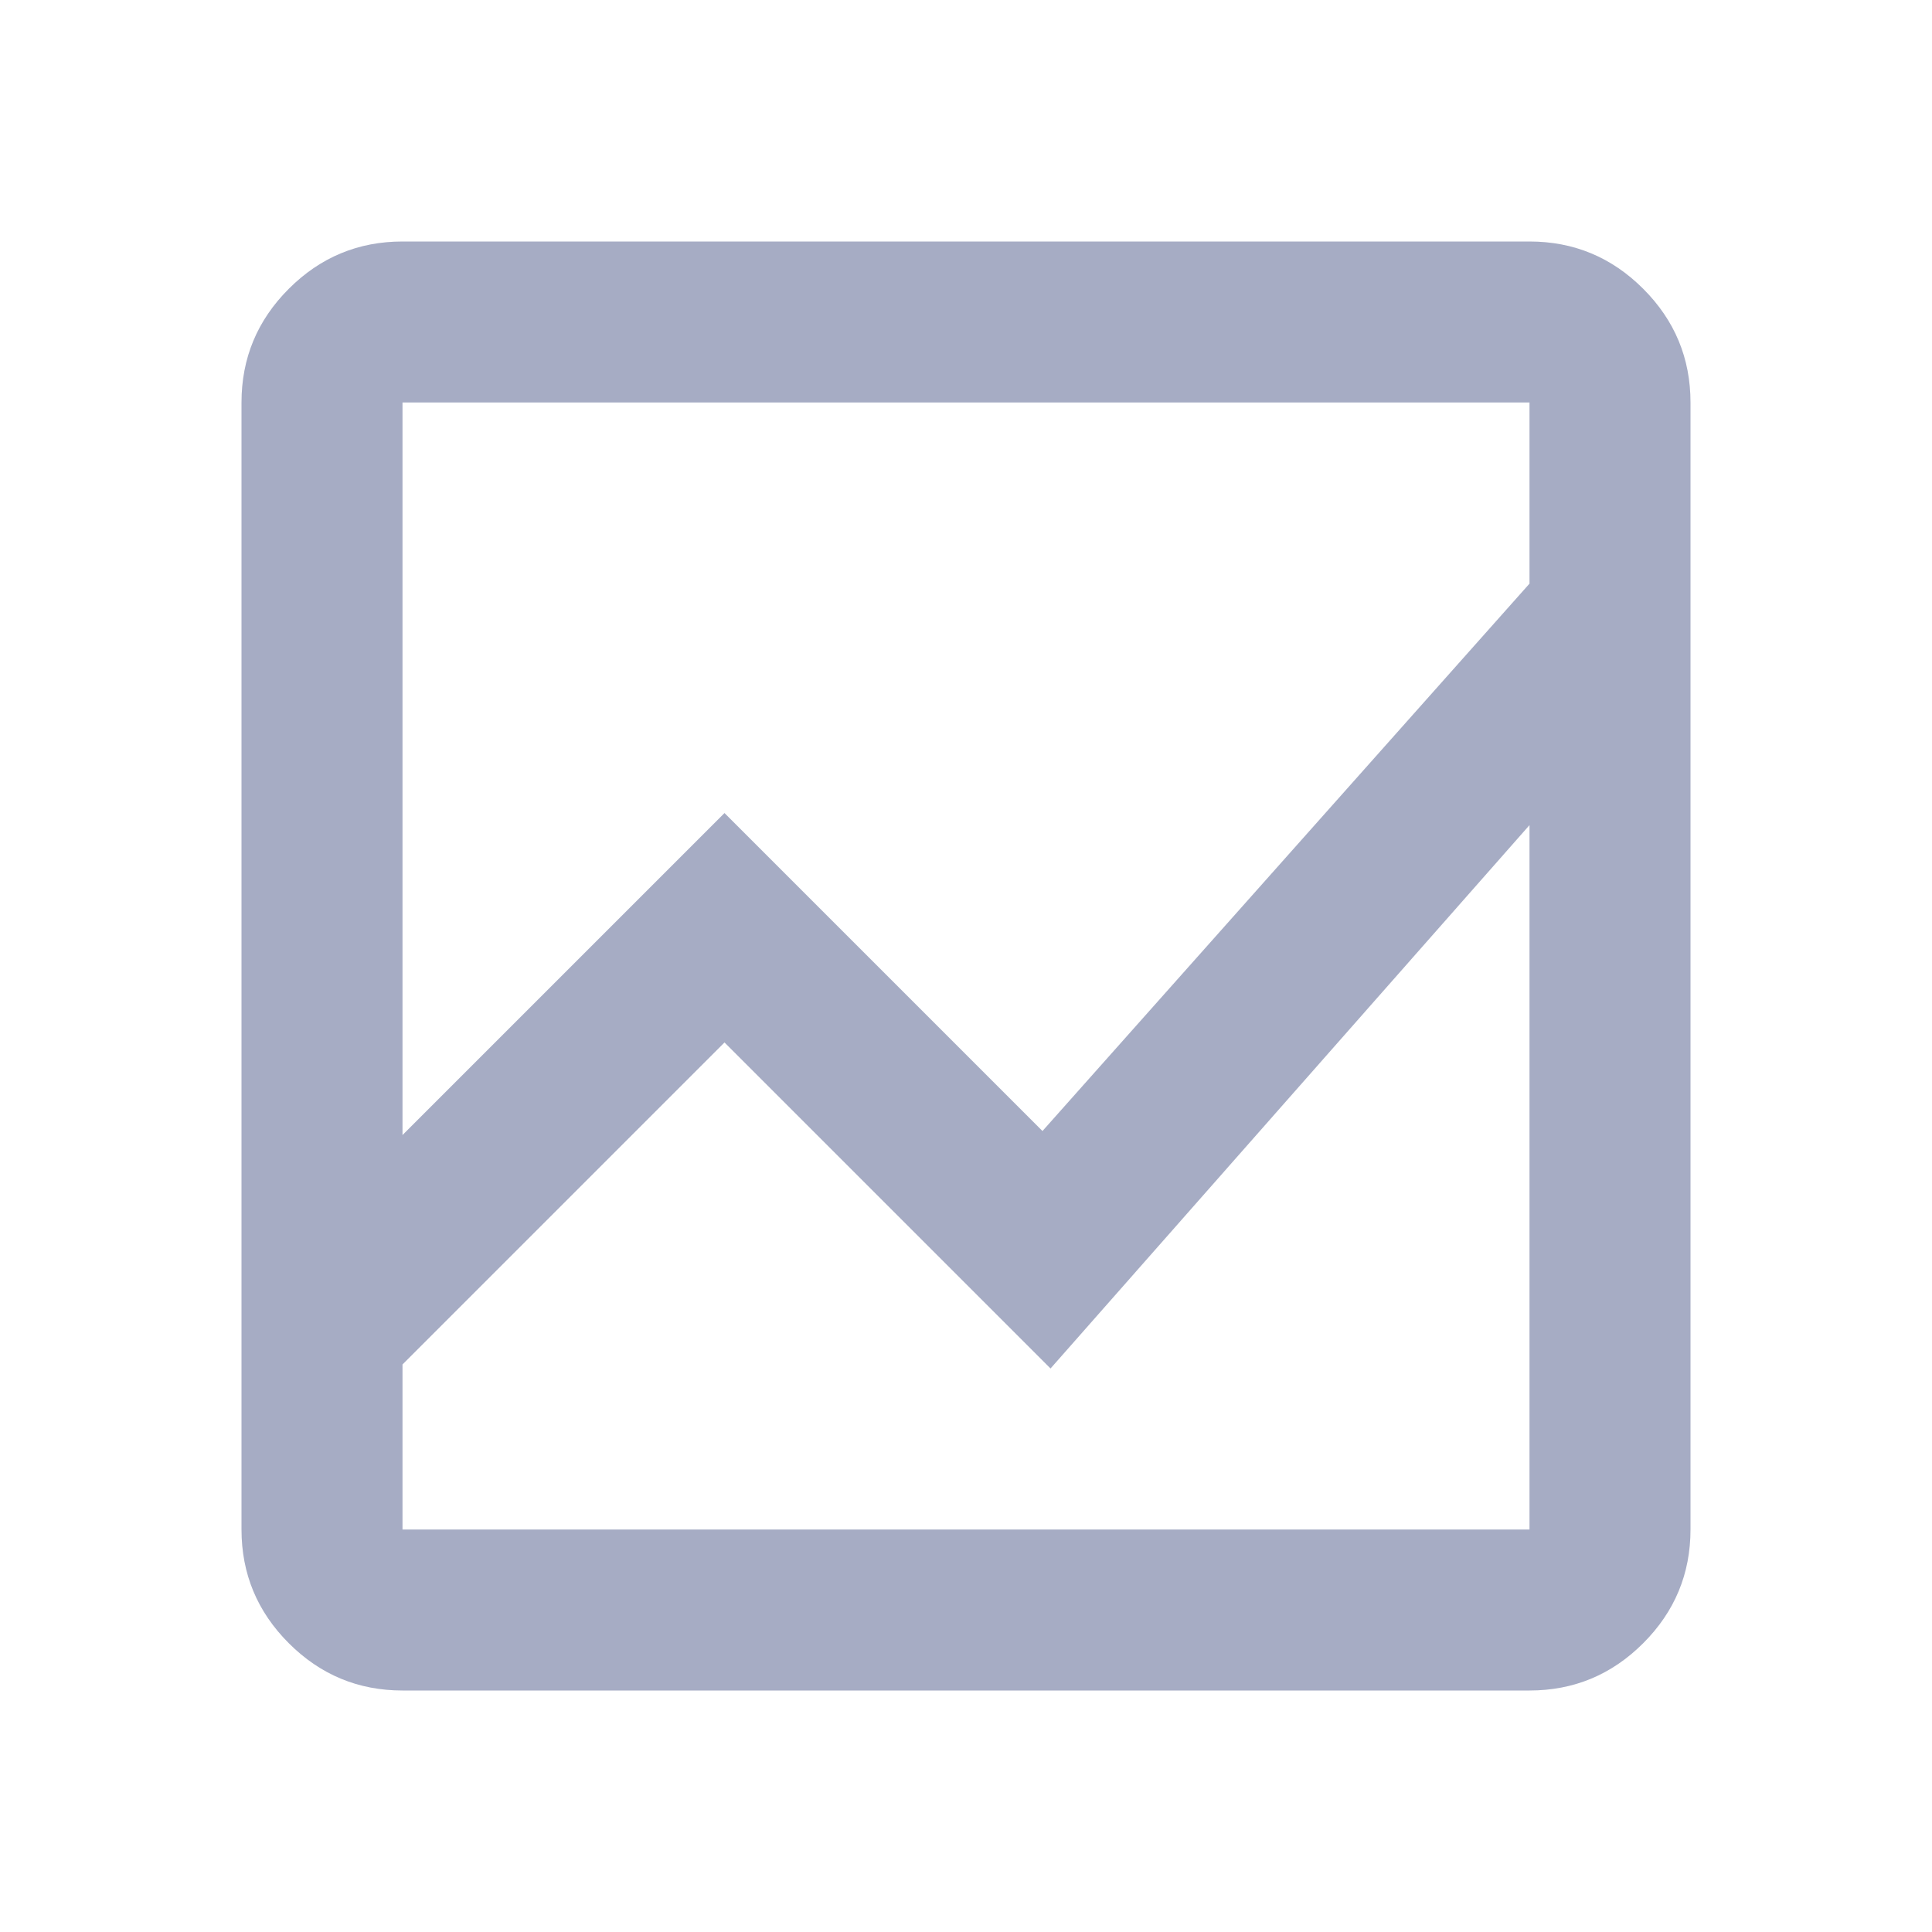
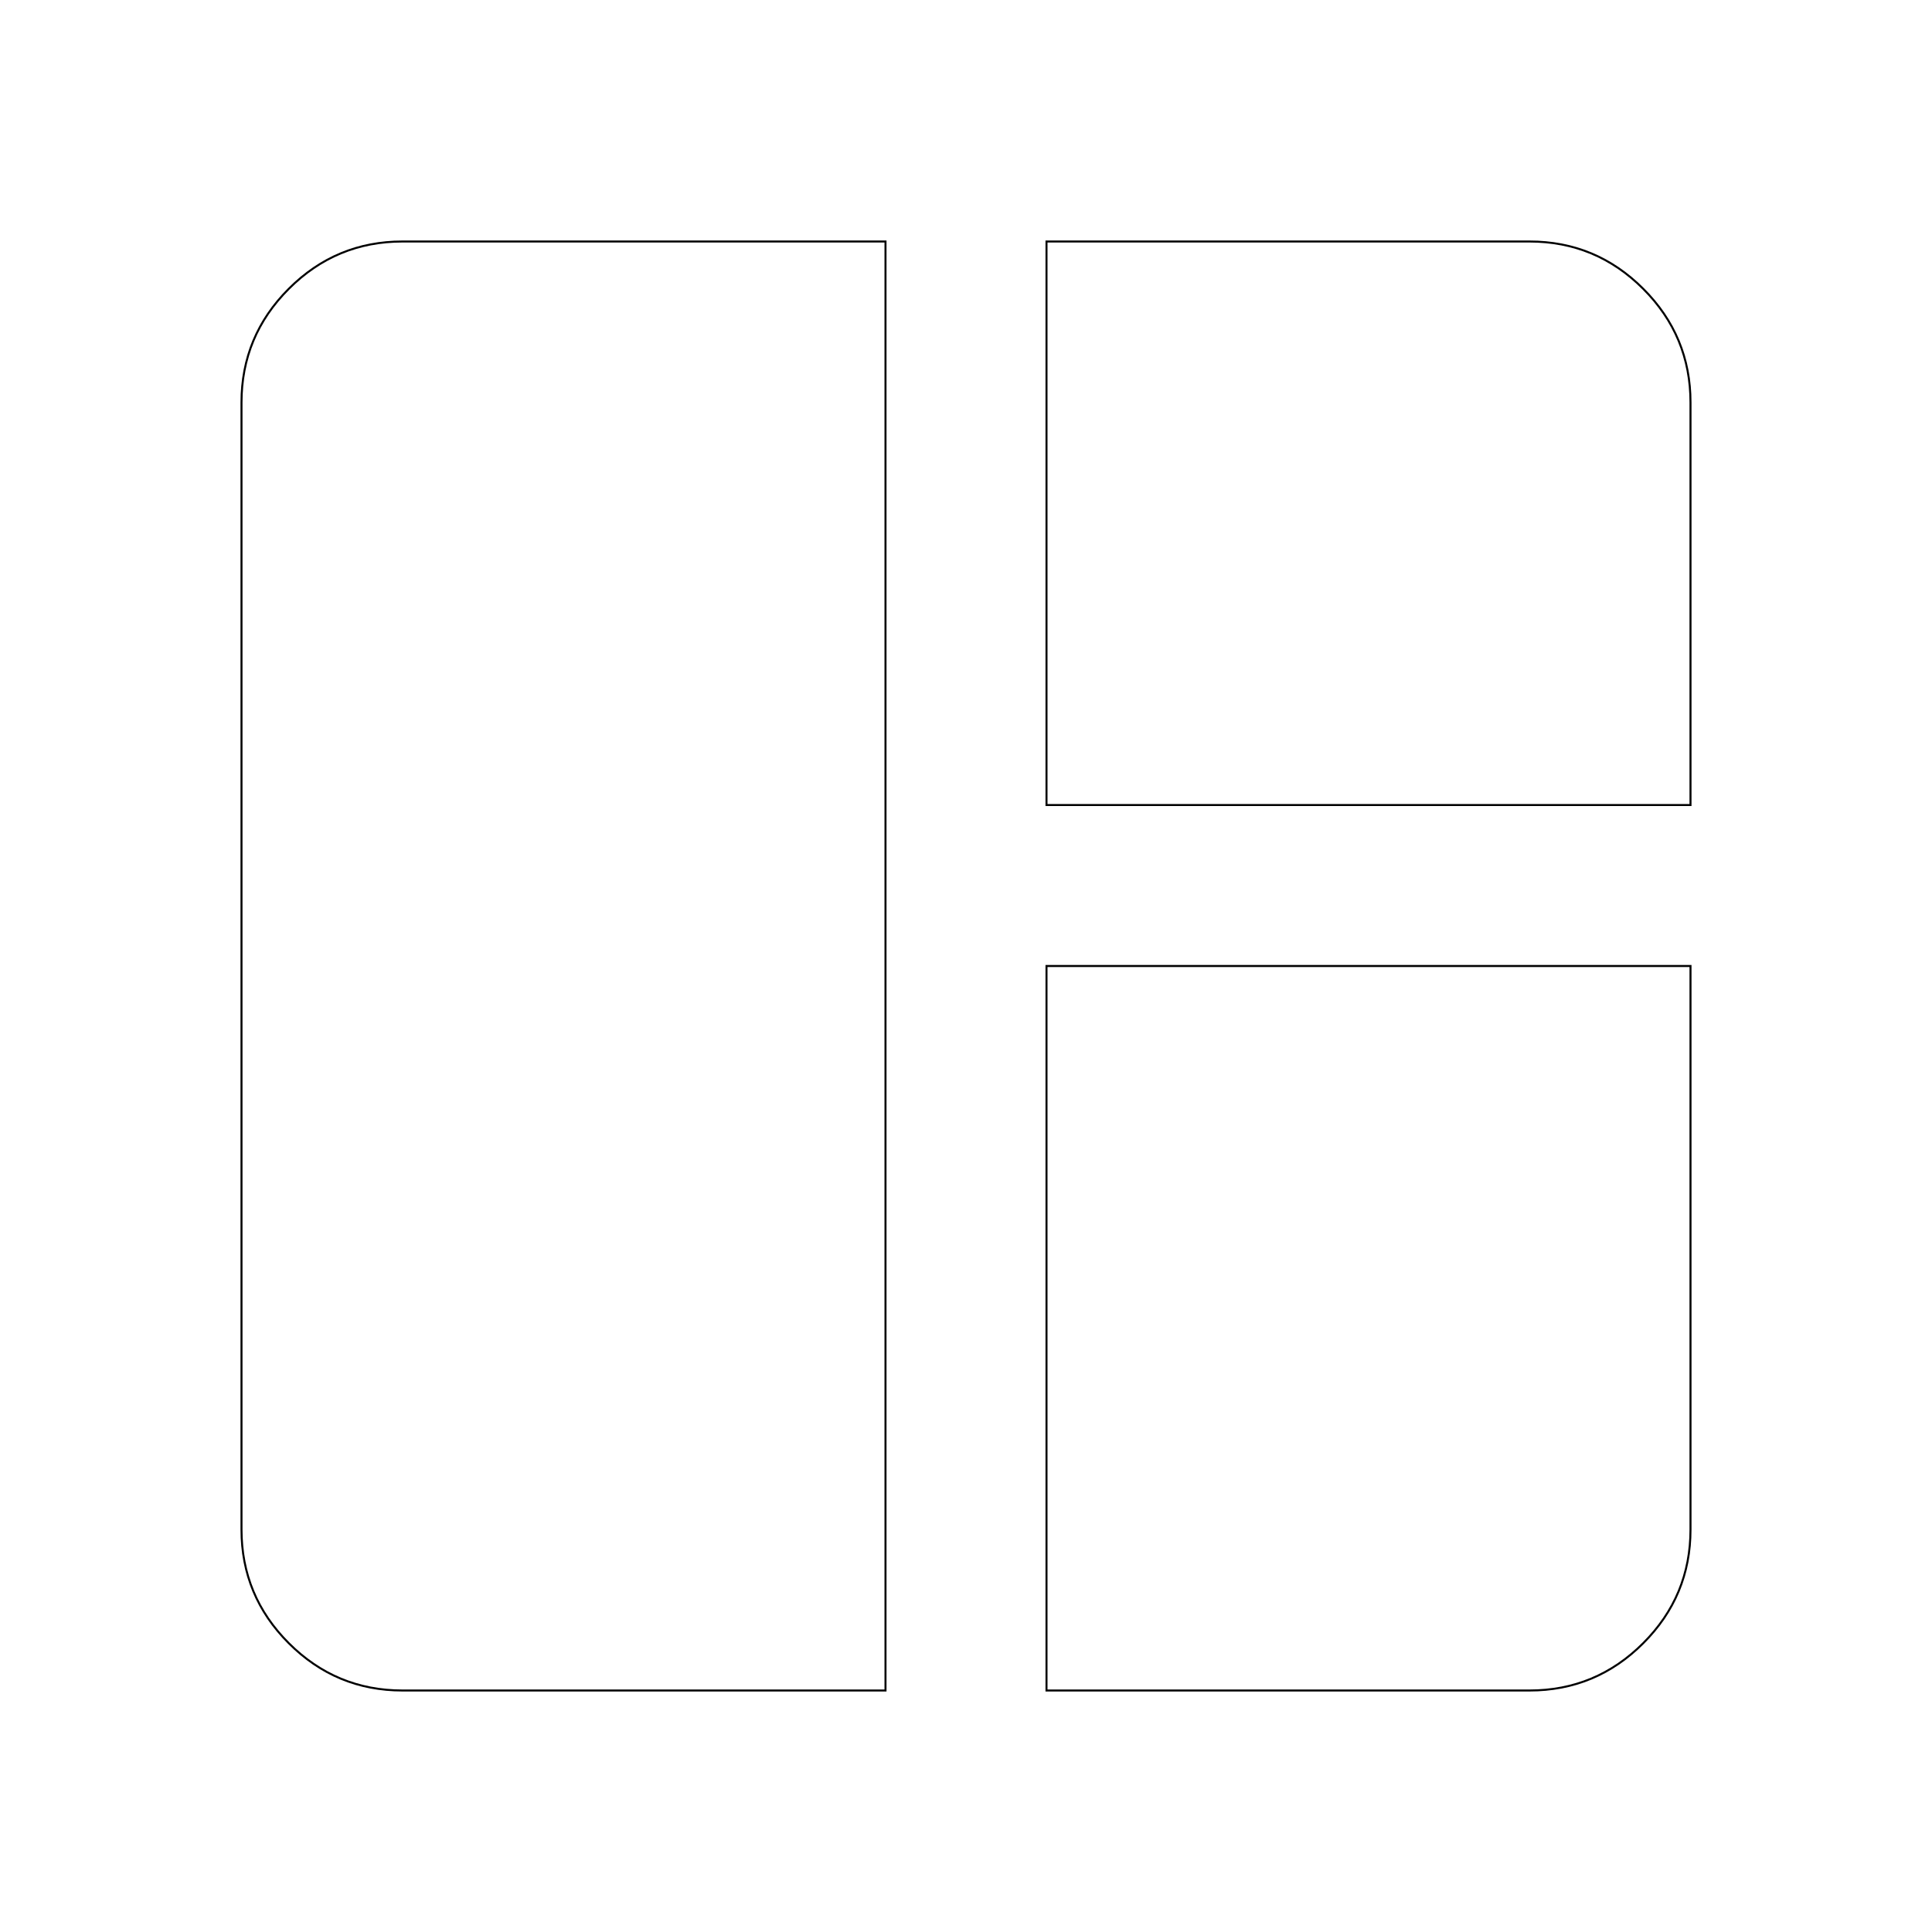
- <svg xmlns="http://www.w3.org/2000/svg" height="24px" viewBox="0 -960 960 960" width="24px" fill="#a6acc4">
-   <path d="M200-120q-33 0-56.5-23.5T120-200v-560q0-33 23.5-56.5T200-840h560q33 0 56.5 23.5T840-760v560q0 33-23.5 56.5T760-120H200Zm0-162v82h560v-350L522-280 360-442 200-282Zm0-114 160-160 158 158 242-272v-90H200v364Zm0-154v-120 272-158 274-160 162-270Zm0 154v-364 362-158 160Zm0 114v-160 162-270 350-82Z" />
+ <svg xmlns="http://www.w3.org/2000/svg" height="24px" viewBox="0 -960 960 960" width="24px" fill="none" stroke="currentColor">
+   <path d="M200-120q-33 0-56.5-23.5T120-200v-560q0-33 23.5-56.5T200-840h240v720H200Zm320 0v-360h320v280q0 33-23.5 56.5T760-120H520Zm0-440v-280h240q33 0 56.5 23.5T840-760v200H520Z" />
</svg>
